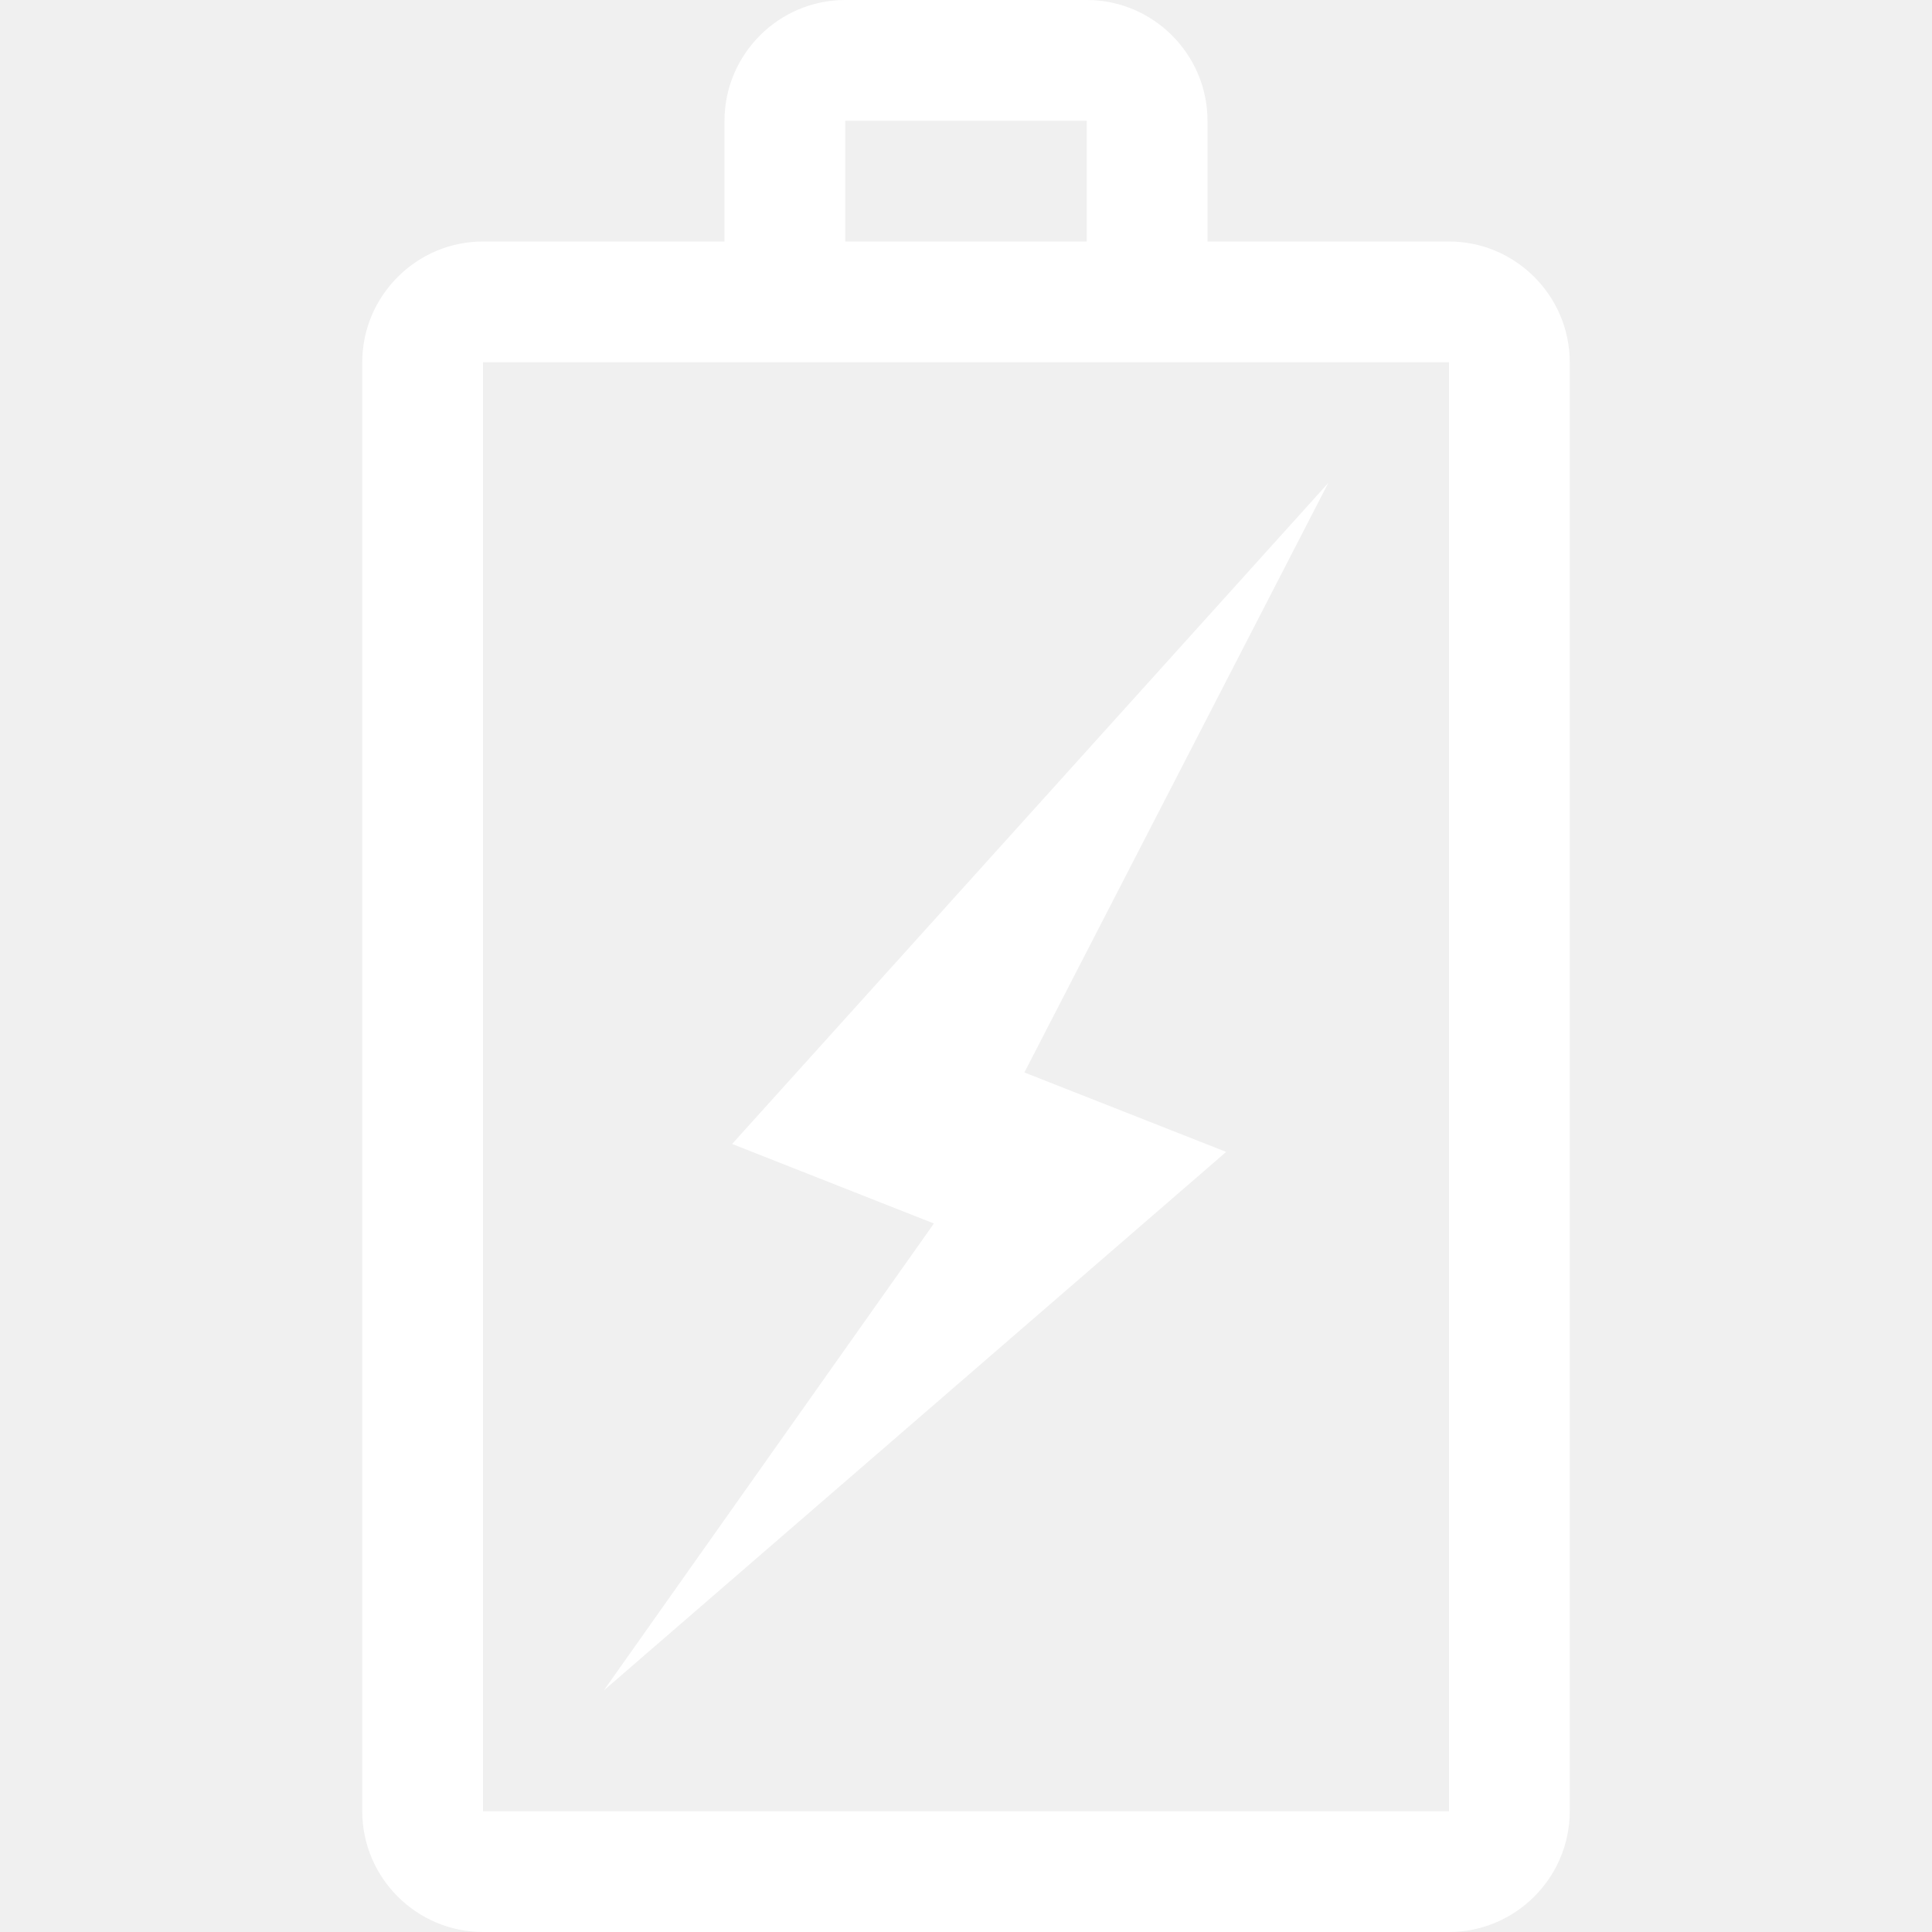
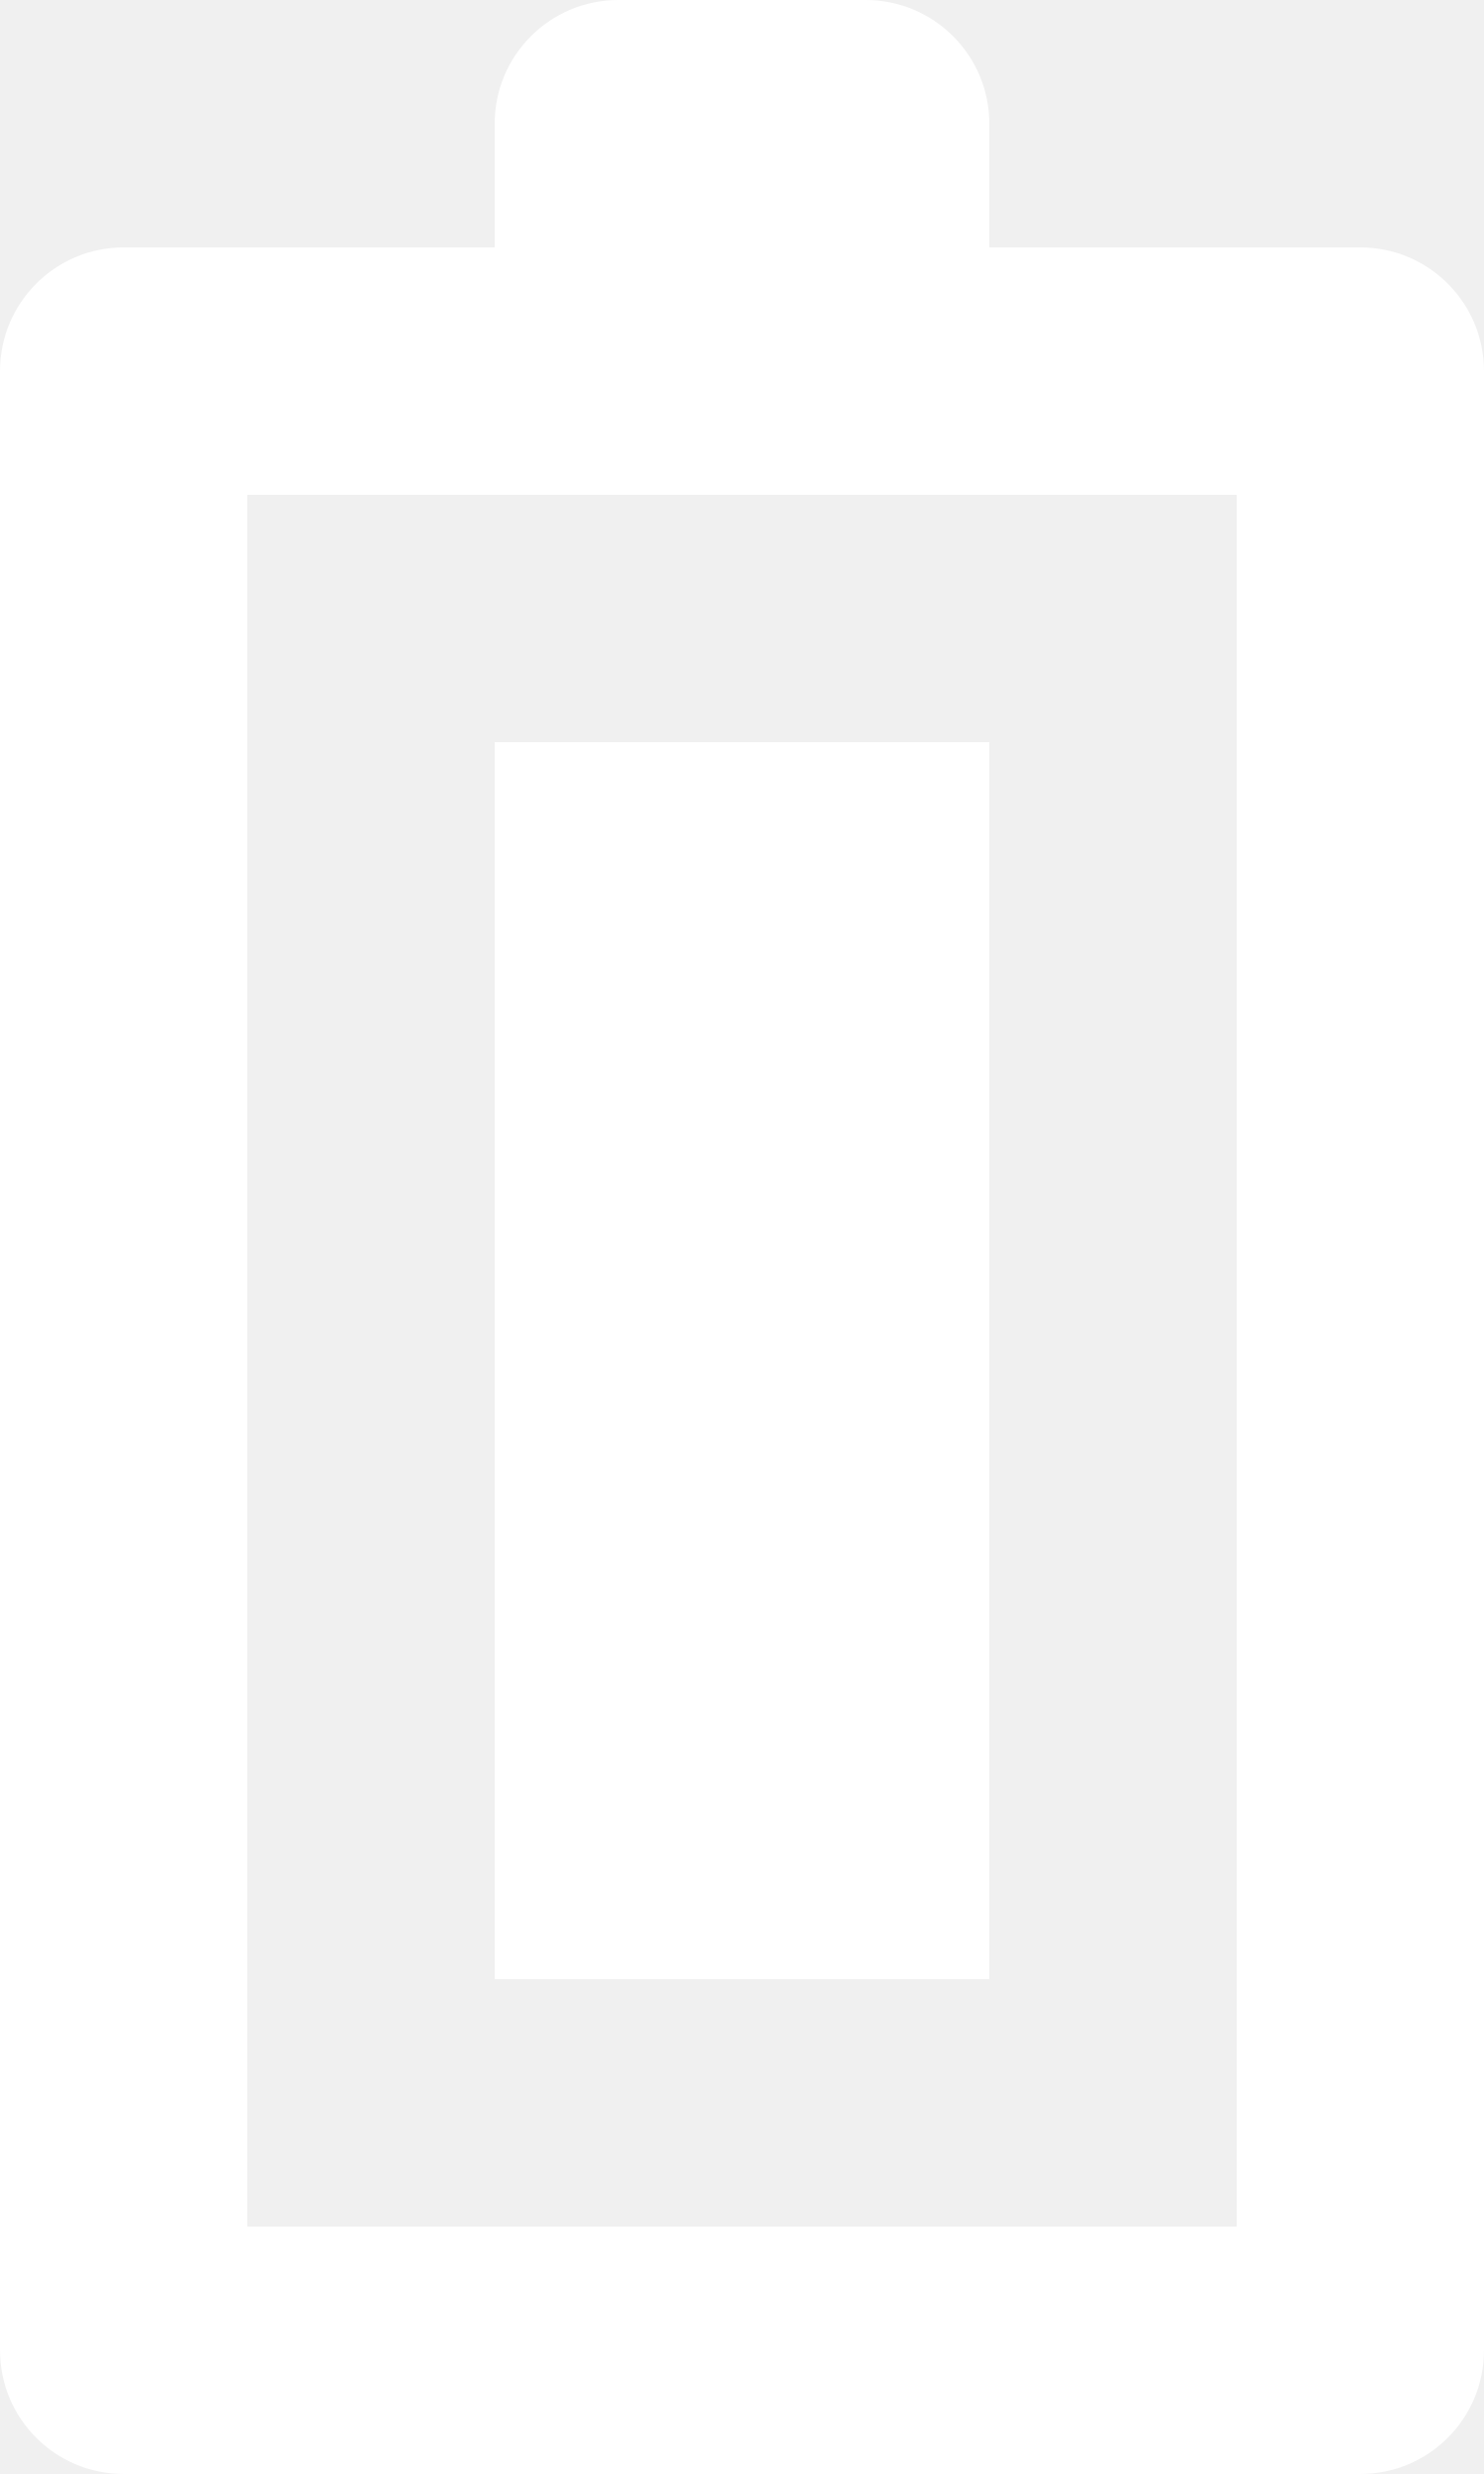
- <svg xmlns="http://www.w3.org/2000/svg" width="18" height="18" viewBox="0 0 18 18" fill="none">
-   <path d="M12.375 4.5L9.544 9.992L11.424 10.732L5.625 15.75L8.701 11.399L6.821 10.658L12.375 4.5ZM14.625 3.375V16.875C14.625 17.494 14.119 18 13.5 18H4.5C3.881 18 3.375 17.494 3.375 16.875V3.375C3.375 2.756 3.881 2.25 4.5 2.25H6.75V1.125C6.75 0.506 7.256 0 7.875 0H10.125C10.744 0 11.25 0.506 11.25 1.125V2.25H13.5C14.119 2.25 14.625 2.756 14.625 3.375ZM7.875 2.25H10.125V1.125H7.875V2.25ZM13.5 3.375H10.125H7.875H4.5V16.875H13.5V3.375Z" fill="white" />
+ <svg xmlns="http://www.w3.org/2000/svg" width="12" height="20" viewBox="0 0 12 20" fill="none">
+   <path fill-rule="evenodd" clip-rule="evenodd" d="M4 1C4 0.448 4.448 0 5 0H7C7.552 0 8 0.448 8 1V2H11C11.552 2 12 2.448 12 3V19C12 19.552 11.552 20 11 20H1C0.448 20 0 19.552 0 19V3C0 2.448 0.448 2 1 2H4V1ZM2 4V18H10V4H2ZM8 6H4V16H8V6Z" fill="white" />
</svg>
